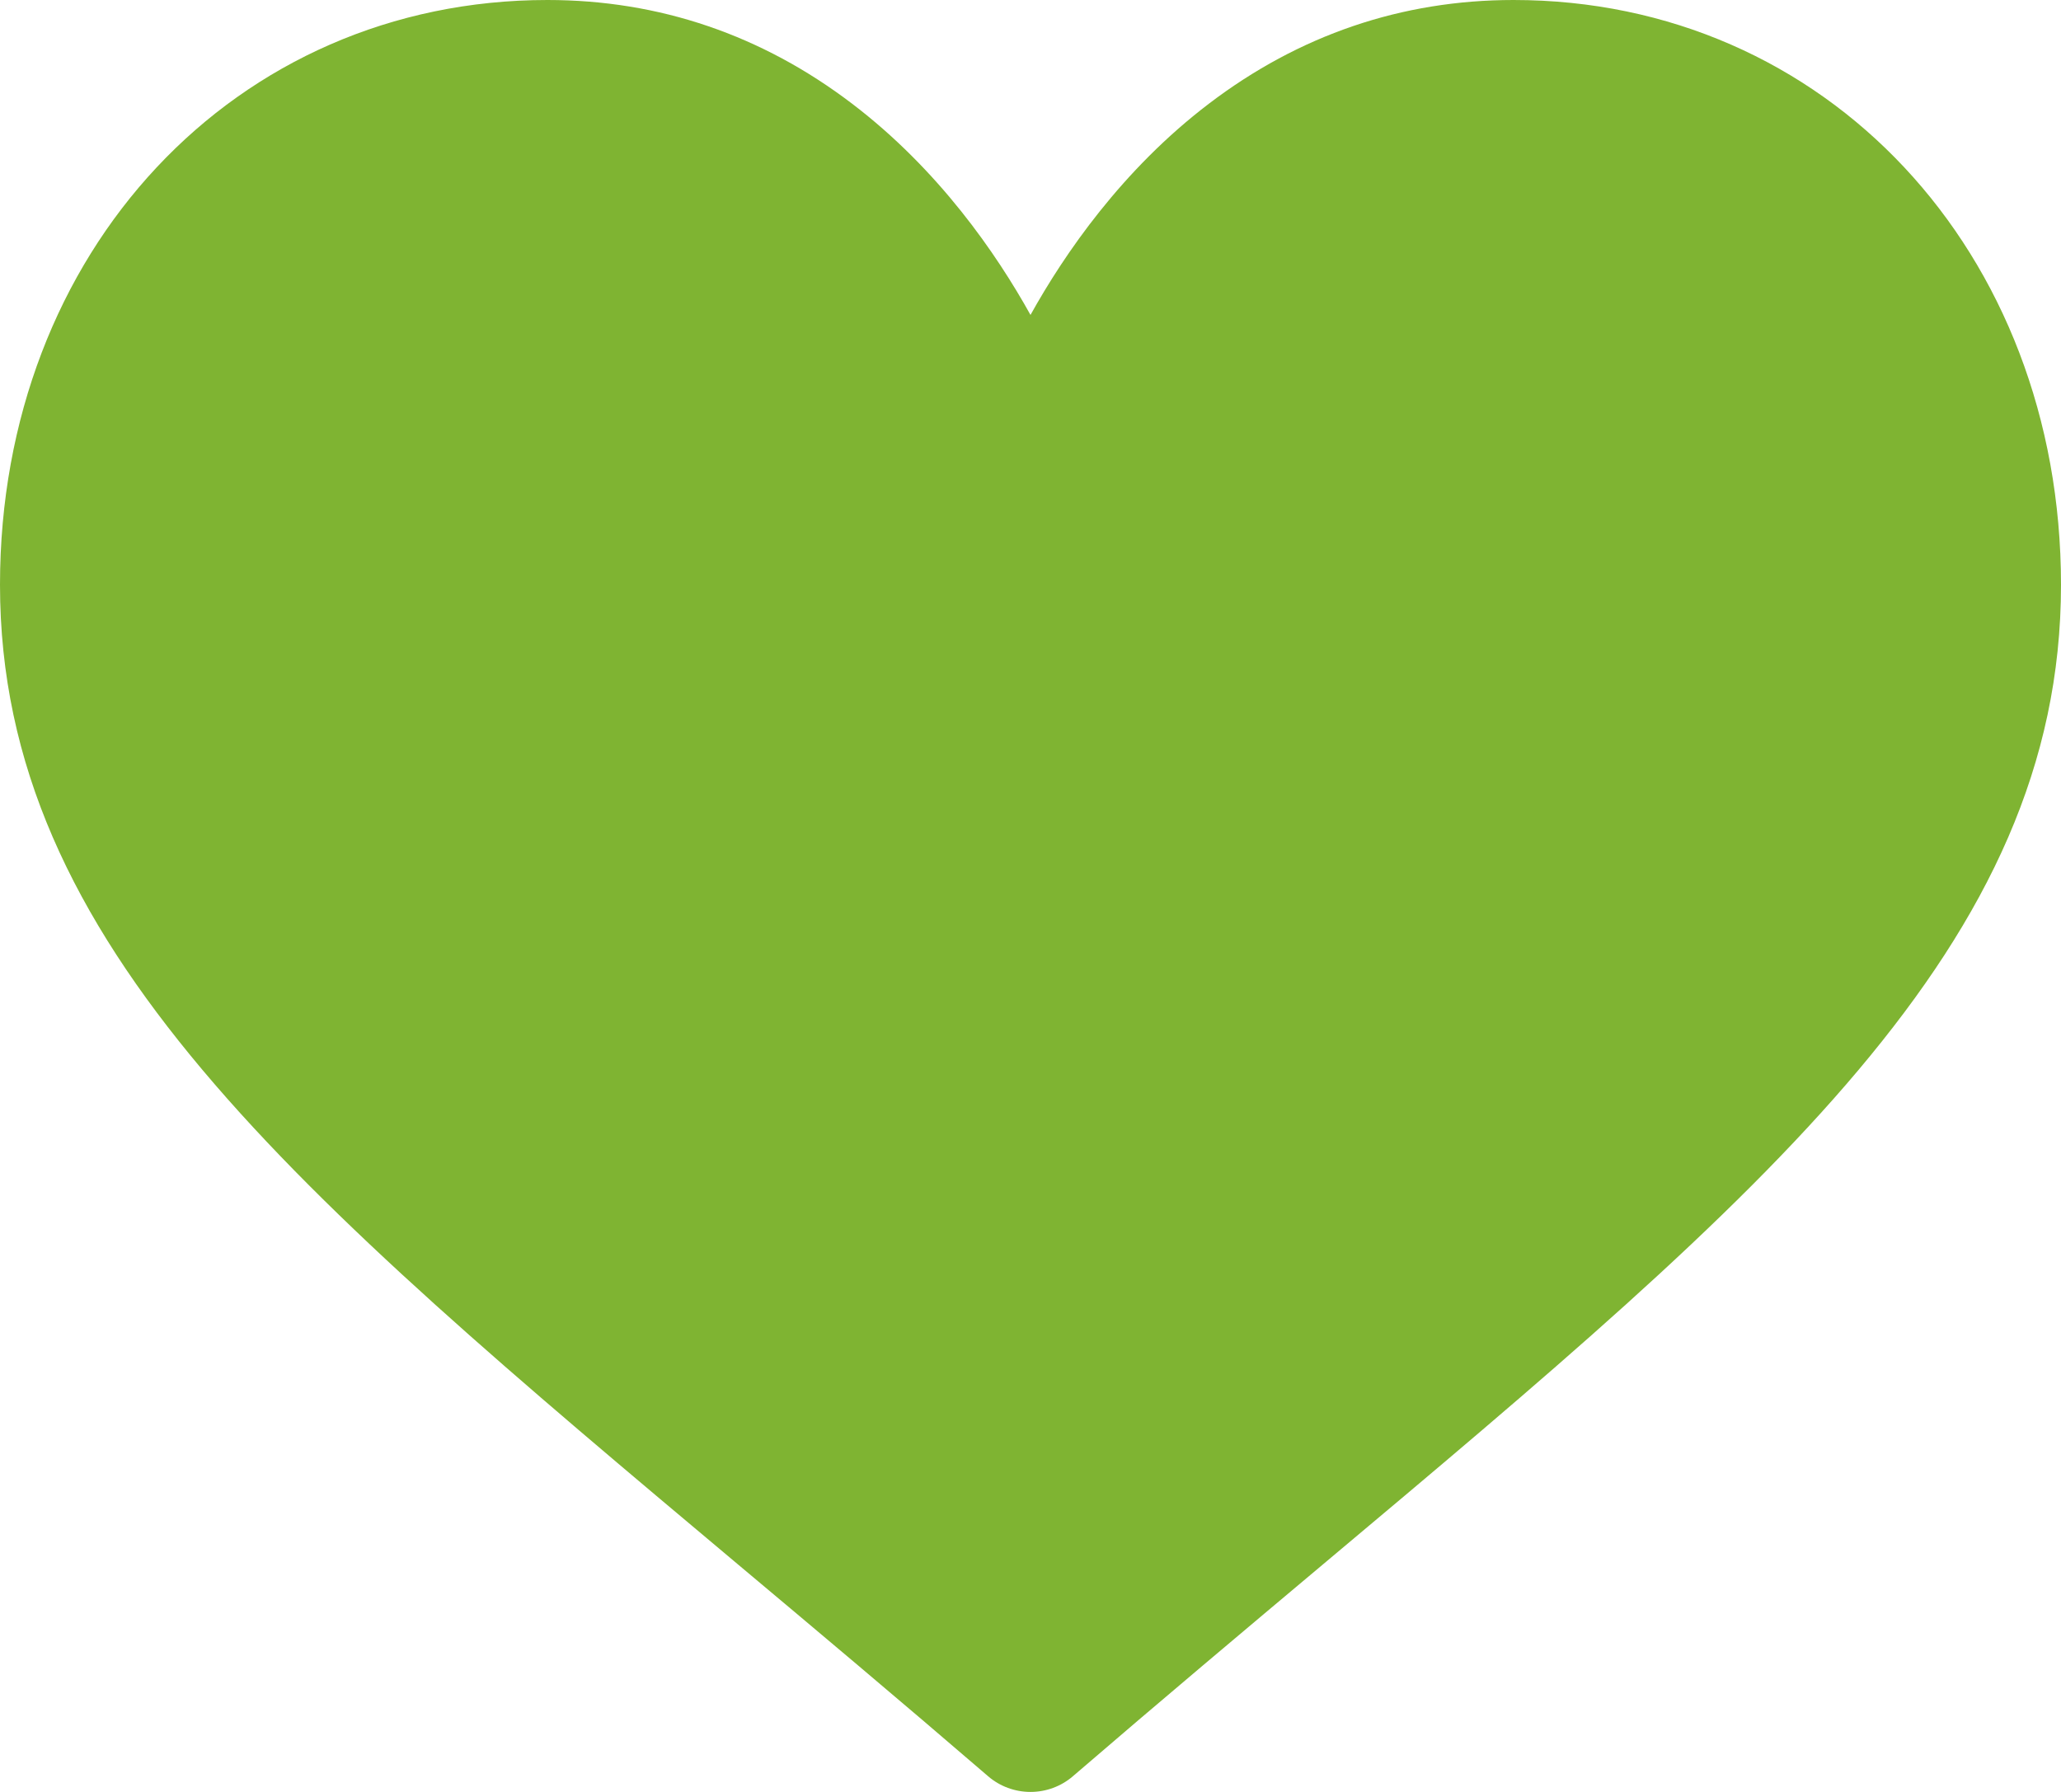
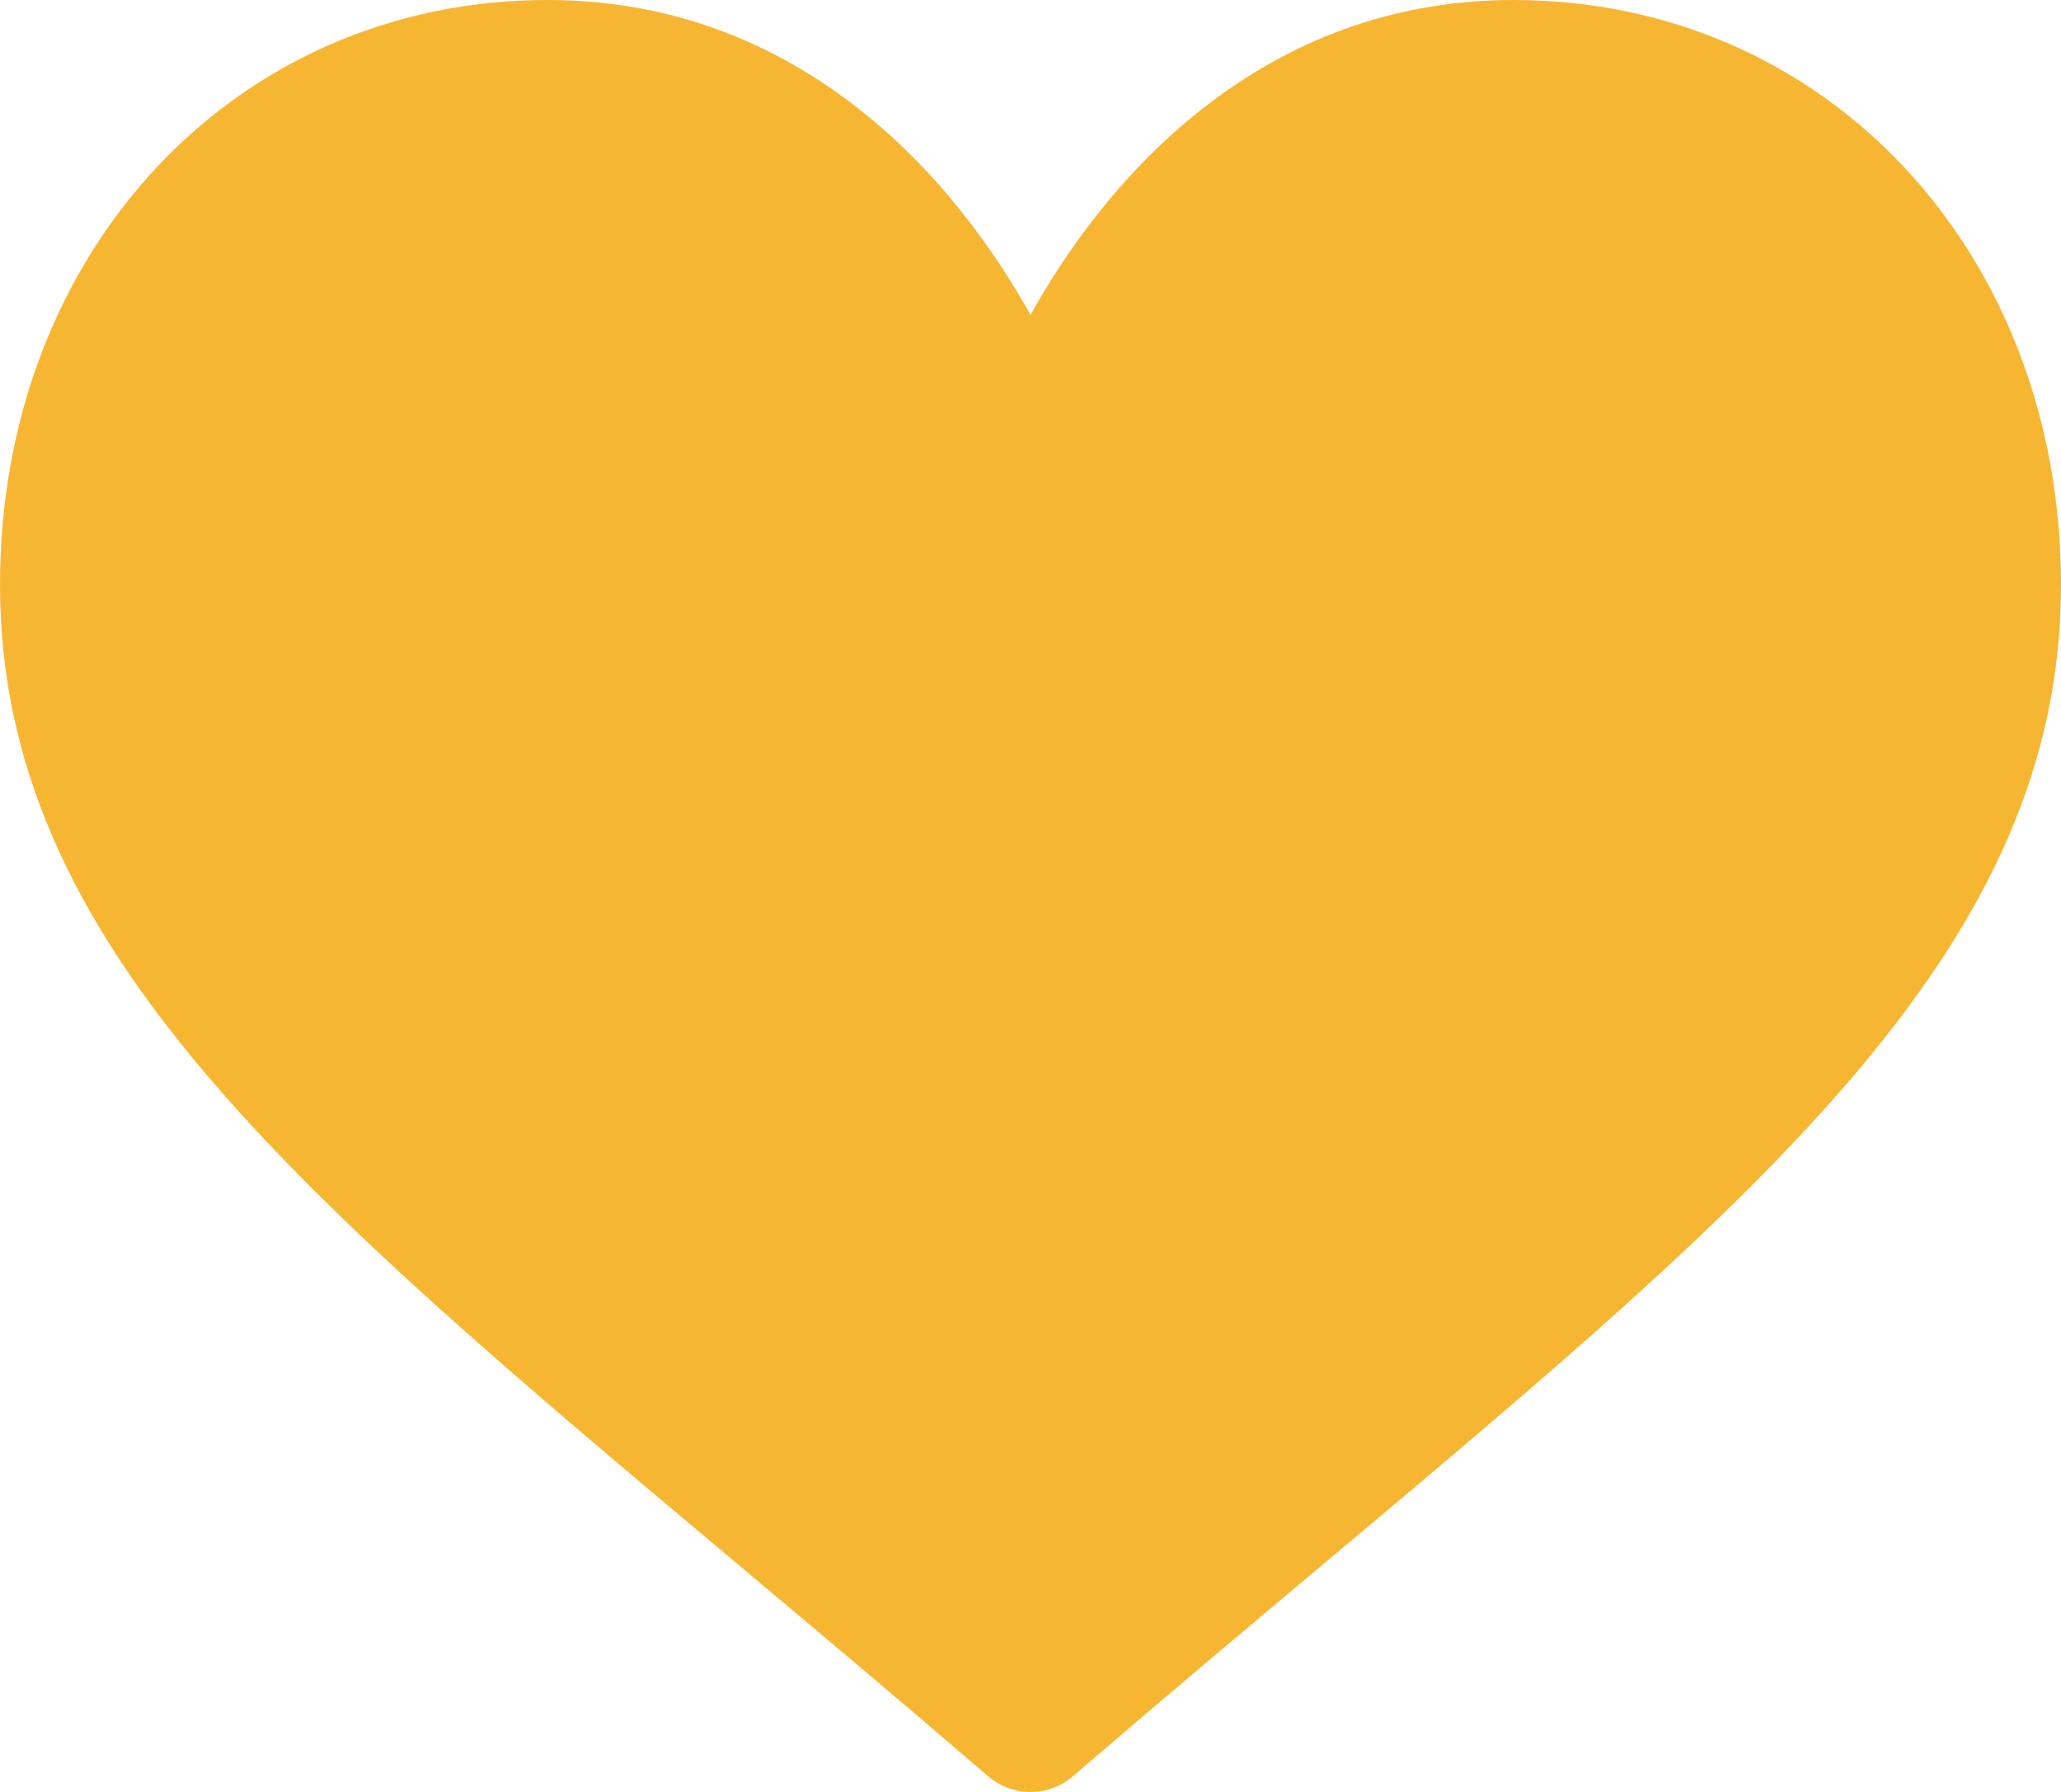
<svg xmlns="http://www.w3.org/2000/svg" width="23" height="20" viewBox="0 0 23 20" fill="none">
-   <path d="M16.891 0C15.643 0 14.498 0.39 13.49 1.158C12.523 1.894 11.879 2.833 11.5 3.515C11.121 2.833 10.477 1.894 9.51 1.158C8.502 0.39 7.357 0 6.109 0C2.626 0 0 2.806 0 6.527C0 10.547 3.277 13.298 8.237 17.462C9.08 18.169 10.034 18.97 11.027 19.825C11.158 19.938 11.326 20 11.5 20C11.674 20 11.842 19.938 11.973 19.825C12.966 18.97 13.92 18.169 14.763 17.461C19.723 13.298 23 10.547 23 6.527C23 2.806 20.373 0 16.891 0Z" fill="#7FB432" />
+   <path d="M16.891 0C15.643 0 14.498 0.39 13.49 1.158C12.523 1.894 11.879 2.833 11.5 3.515C11.121 2.833 10.477 1.894 9.51 1.158C8.502 0.39 7.357 0 6.109 0C2.626 0 0 2.806 0 6.527C0 10.547 3.277 13.298 8.237 17.462C9.08 18.169 10.034 18.97 11.027 19.825C11.158 19.938 11.326 20 11.5 20C11.674 20 11.842 19.938 11.973 19.825C12.966 18.97 13.92 18.169 14.763 17.461C19.723 13.298 23 10.547 23 6.527C23 2.806 20.373 0 16.891 0Z" fill="#f7b632" />
</svg>
